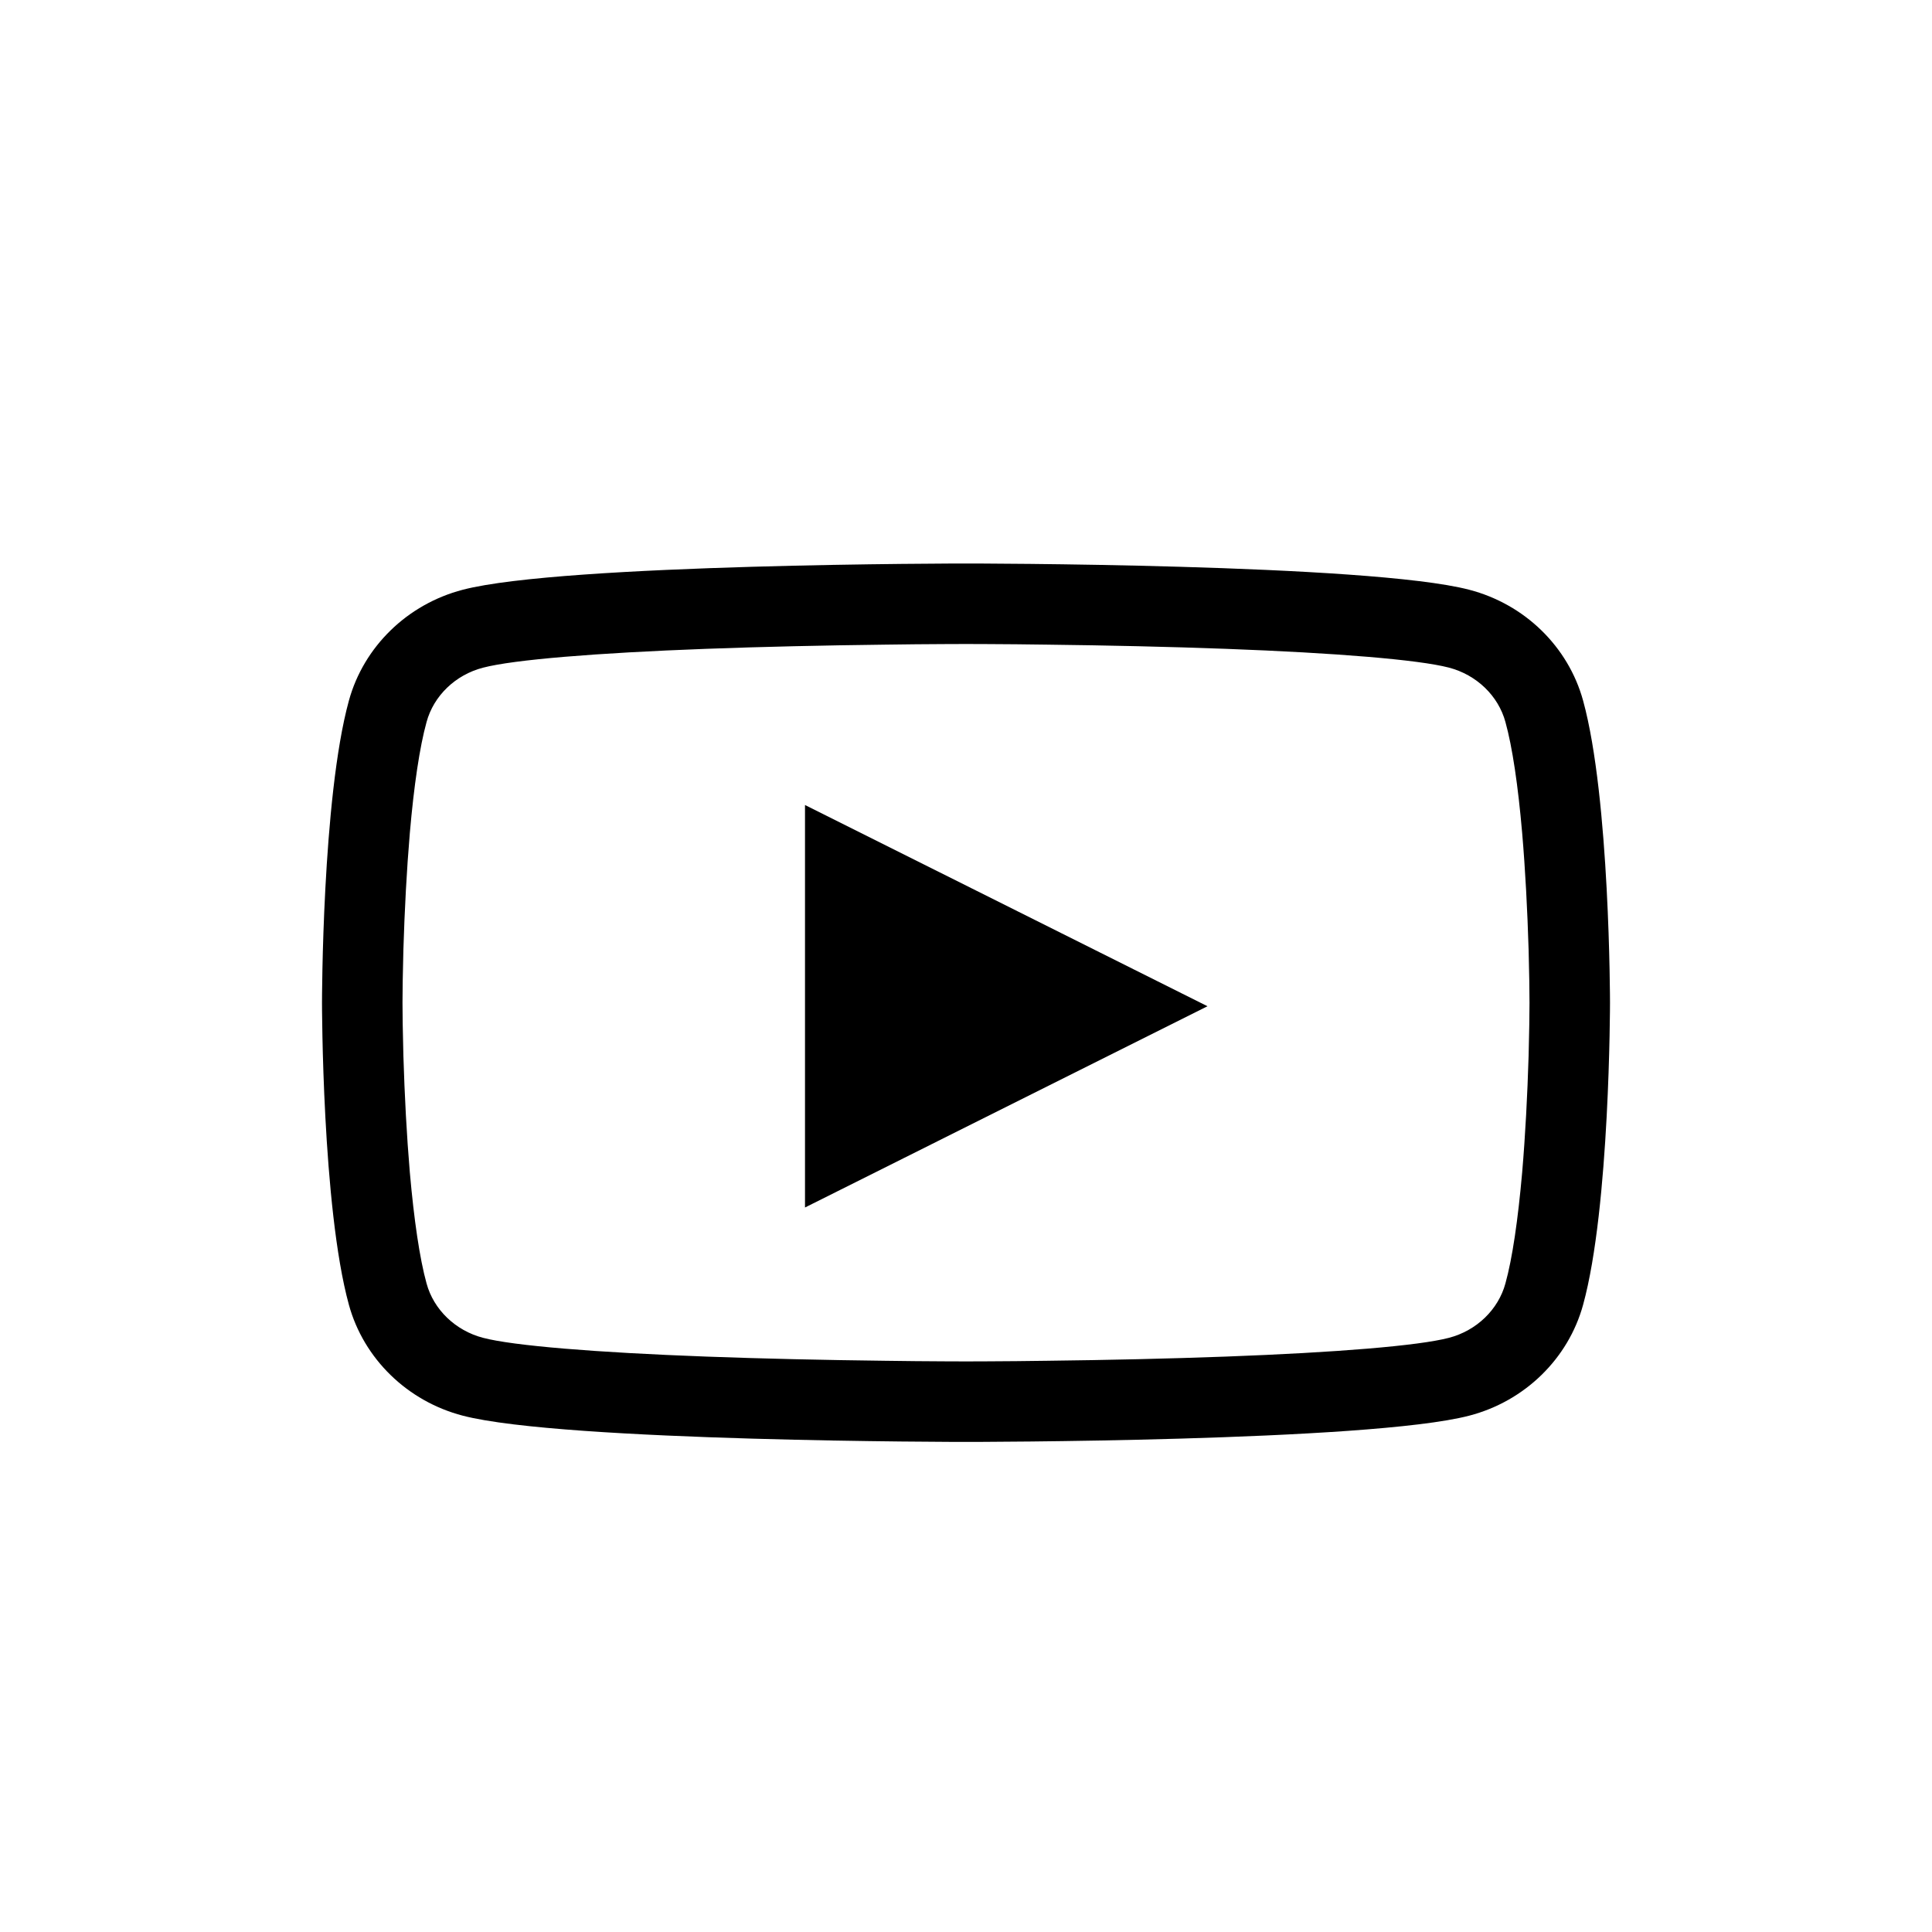
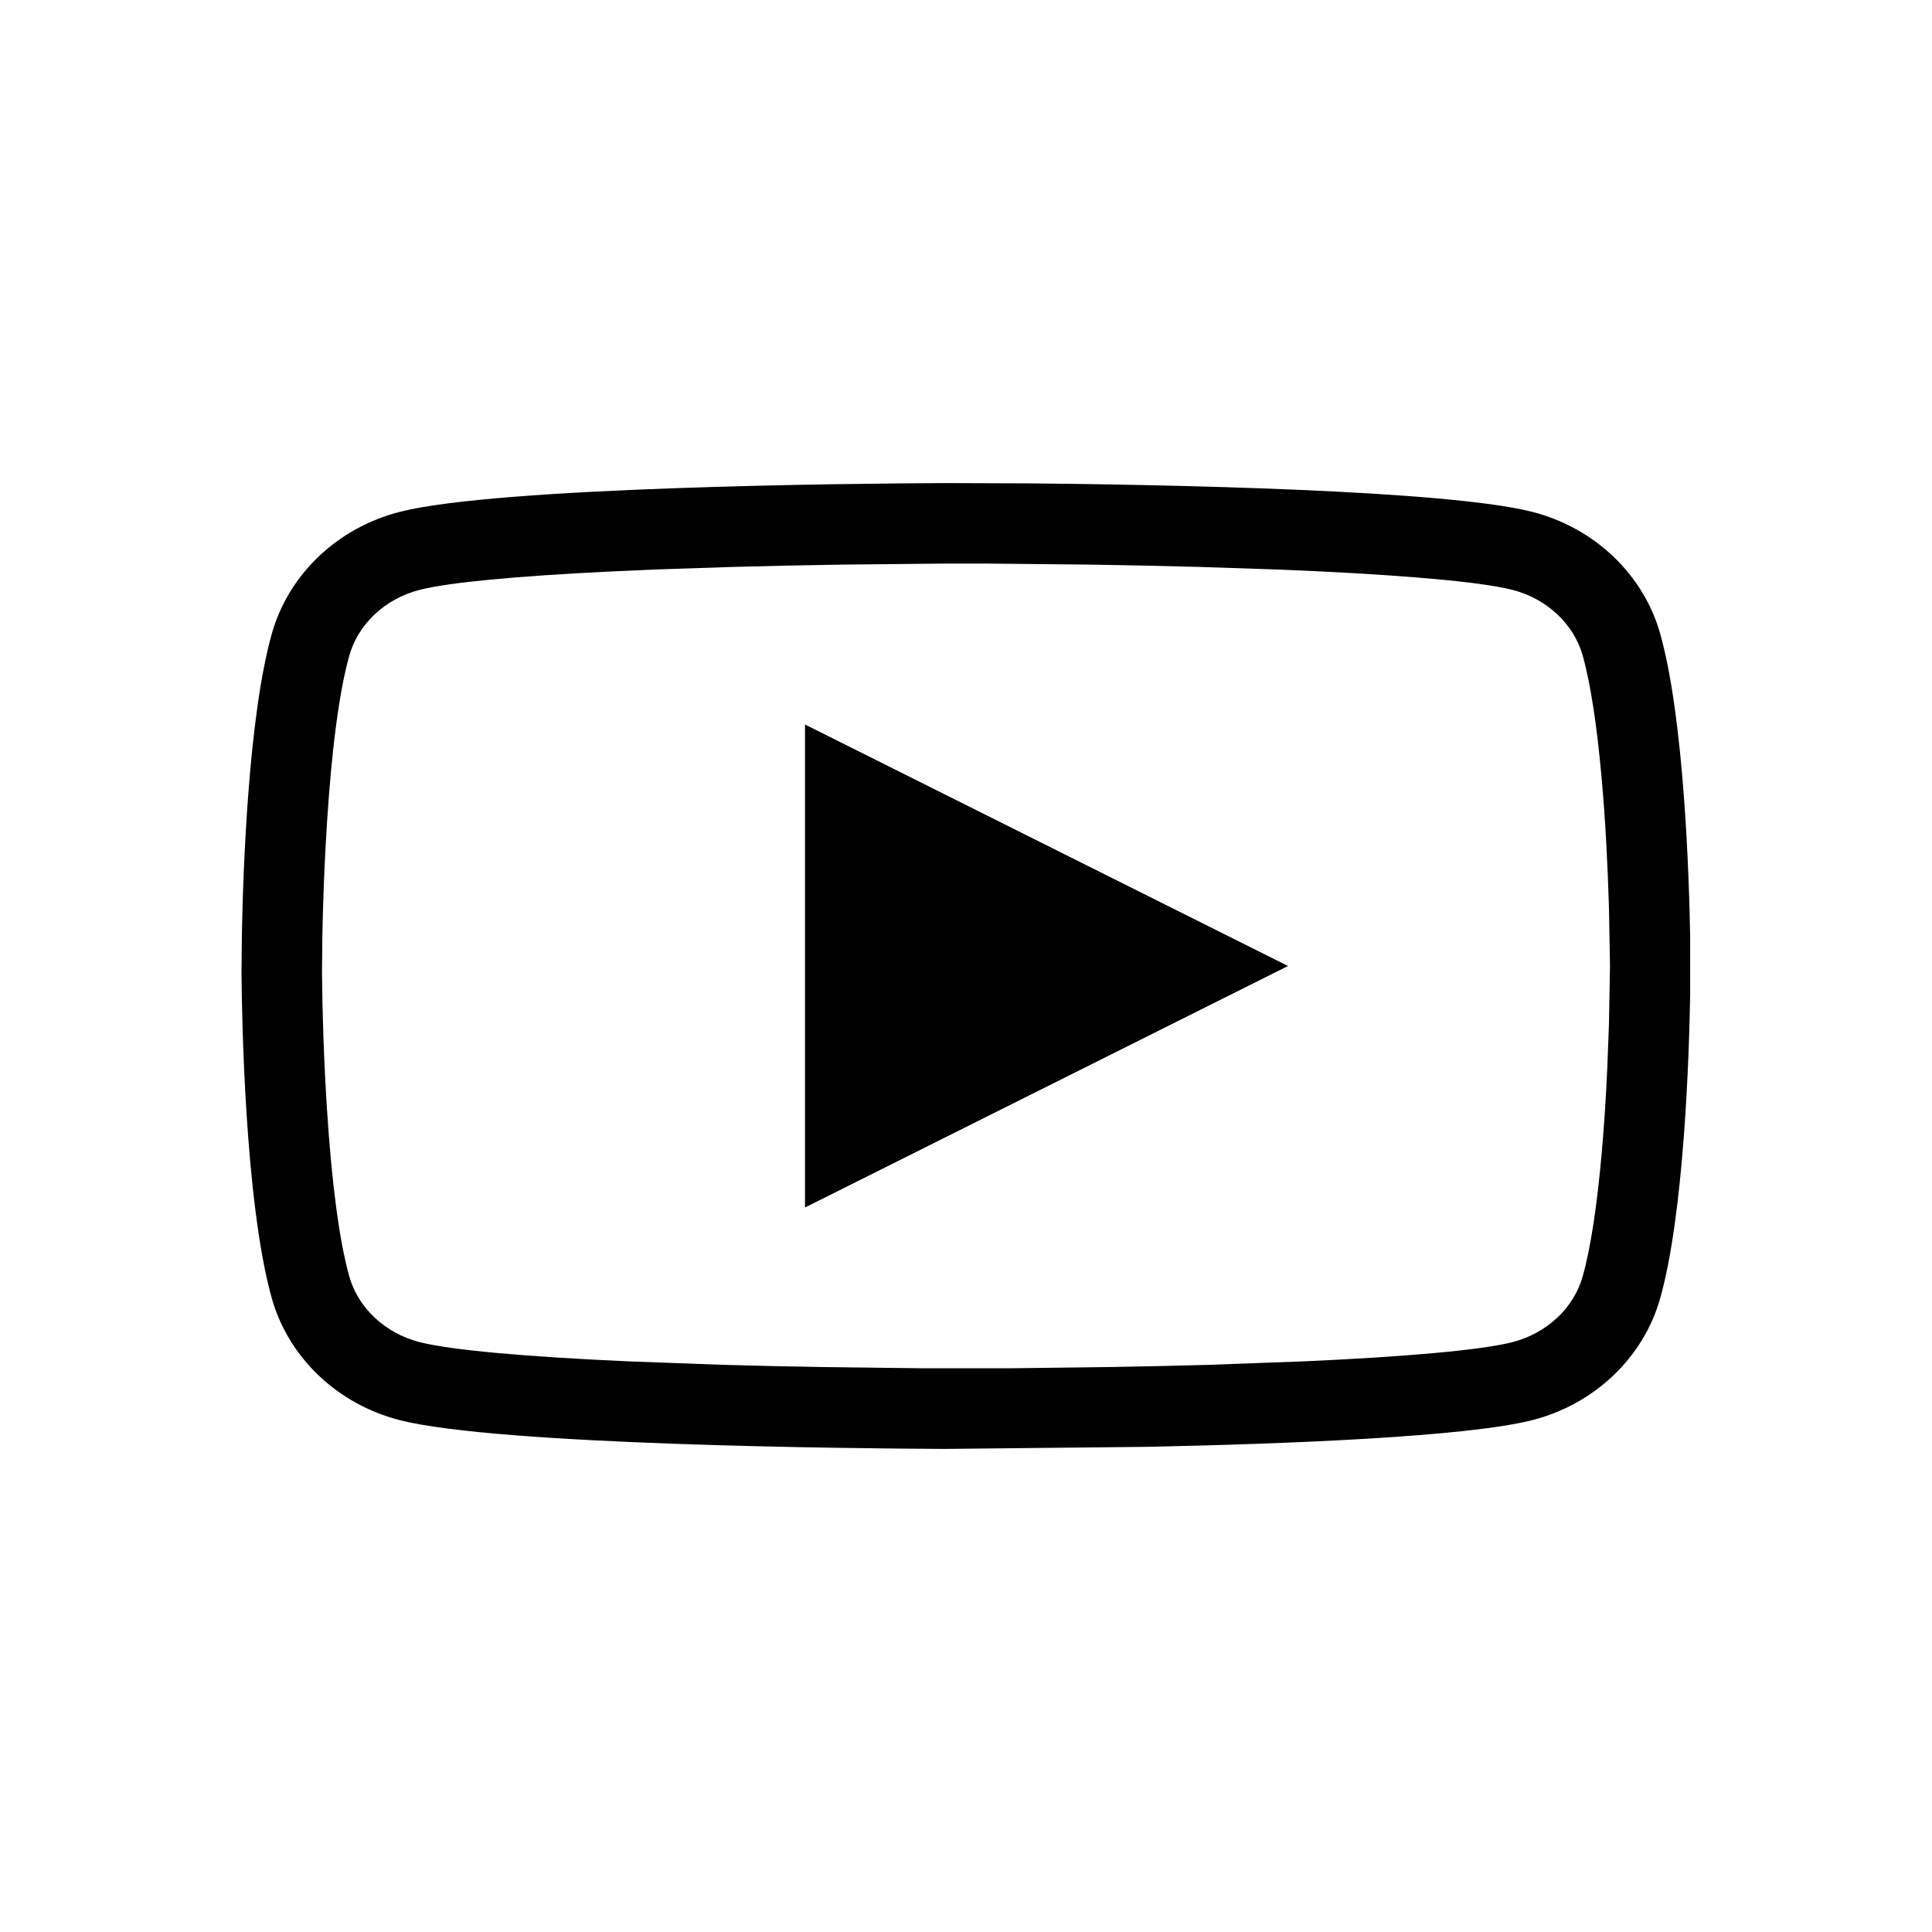
<svg xmlns="http://www.w3.org/2000/svg" width="24" height="24" viewBox="0 0 24 24">
-   <path d="M19.666,8.704 C20,9.92 20,12.456 20,12.456 C20,12.456 20,14.992 19.666,16.208 C19.482,16.879 18.94,17.407 18.251,17.586 C17.003,17.912 12,17.912 12,17.912 C12,17.912 6.997,17.912 5.749,17.586 C5.061,17.407 4.518,16.879 4.334,16.208 C4,14.992 4,12.456 4,12.456 C4,12.456 4,9.92 4.334,8.704 C4.518,8.033 5.061,7.505 5.749,7.326 C6.997,7 12,7 12,7 C12,7 17.003,7 18.251,7.326 C18.94,7.505 19.482,8.033 19.666,8.704 Z M18.701,8.969 C18.613,8.645 18.344,8.383 17.998,8.293 C17.62,8.195 16.601,8.111 15.228,8.06 C14.523,8.034 13.766,8.017 13.008,8.008 C12.743,8.004 12.496,8.002 12.275,8.001 C12.143,8 12.049,8 12,8 C11.951,8 11.857,8 11.725,8.001 C11.504,8.002 11.257,8.004 10.992,8.008 C10.234,8.017 9.477,8.034 8.772,8.06 C7.399,8.111 6.38,8.195 6.001,8.294 C5.656,8.383 5.387,8.645 5.299,8.969 C5.213,9.279 5.142,9.759 5.091,10.349 C5.052,10.807 5.026,11.303 5.011,11.799 C5.003,12.097 5,12.328 5,12.456 C5,12.584 5.003,12.815 5.011,13.113 C5.026,13.609 5.052,14.105 5.091,14.563 C5.143,15.153 5.213,15.633 5.299,15.944 C5.387,16.267 5.656,16.529 6.001,16.619 C6.38,16.718 7.399,16.801 8.772,16.852 C9.477,16.878 10.234,16.895 10.992,16.904 C11.257,16.908 11.504,16.91 11.725,16.911 C11.857,16.912 11.951,16.912 12,16.912 C12.049,16.912 12.143,16.912 12.275,16.911 C12.496,16.91 12.743,16.908 13.008,16.904 C13.766,16.895 14.523,16.878 15.228,16.852 C16.601,16.801 17.62,16.718 17.999,16.619 C18.344,16.529 18.613,16.267 18.701,15.943 C18.787,15.633 18.857,15.153 18.909,14.563 C18.948,14.105 18.974,13.609 18.989,13.113 C18.997,12.815 19,12.584 19,12.456 C19,12.328 18.997,12.097 18.989,11.799 C18.974,11.303 18.948,10.807 18.909,10.349 C18.858,9.759 18.787,9.279 18.701,8.969 Z M10,15 L10,10 L15,12.5 L10,15 Z" />
+   <path d="M11.73,6.001 L12.837,6.005 C14.46,6.021 17.966,6.086 19.032,6.358 C19.807,6.555 20.417,7.136 20.624,7.874 C20.919,8.924 20.983,10.871 20.996,11.657 L20.996,12.342 C20.983,13.129 20.919,15.076 20.624,16.126 C20.417,16.864 19.807,17.445 19.032,17.642 C18.22,17.849 15.991,17.937 14.258,17.973 L11.73,17.999 C10.592,17.994 6.187,17.953 4.968,17.642 C4.193,17.445 3.583,16.864 3.376,16.126 C3.04,14.932 3.004,12.581 3,12.091 L3.005,11.594 C3.021,10.771 3.088,8.897 3.376,7.874 C3.583,7.136 4.193,6.555 4.968,6.358 C6.187,6.047 10.592,6.006 11.73,6.001 Z M12.27,7.001 L11.735,7.001 L10.443,7.014 C9.998,7.021 9.542,7.03 9.09,7.043 L8.123,7.075 L7.57,7.1 C6.418,7.156 5.577,7.235 5.214,7.327 C4.782,7.437 4.448,7.755 4.339,8.145 C4.213,8.59 4.119,9.325 4.062,10.22 C4.029,10.733 4.011,11.234 4.004,11.662 L4,12.083 C4.004,12.566 4.022,13.164 4.062,13.78 C4.119,14.675 4.213,15.41 4.339,15.856 C4.448,16.245 4.782,16.563 5.215,16.673 C5.6,16.771 6.529,16.854 7.799,16.911 L8.969,16.954 C9.379,16.966 9.8,16.975 10.225,16.982 L11.431,16.997 L12.569,16.997 L13.775,16.982 C14.2,16.975 14.621,16.966 15.031,16.954 L16.201,16.911 C17.471,16.854 18.4,16.771 18.786,16.673 C19.218,16.563 19.552,16.245 19.661,15.855 C19.759,15.509 19.839,14.977 19.897,14.324 C19.927,13.987 19.95,13.631 19.966,13.27 L19.987,12.724 L20,12 L19.987,11.276 C19.971,10.729 19.942,10.182 19.897,9.676 C19.839,9.023 19.759,8.491 19.661,8.144 C19.552,7.755 19.218,7.437 18.786,7.327 L18.693,7.306 C18.225,7.209 17.216,7.129 15.877,7.075 L14.91,7.043 C14.458,7.03 14.003,7.021 13.558,7.014 L12.27,7.001 Z M10,9 L16,12 L10,15 L10,9 Z" />
</svg>
